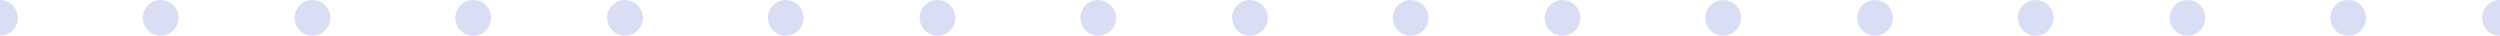
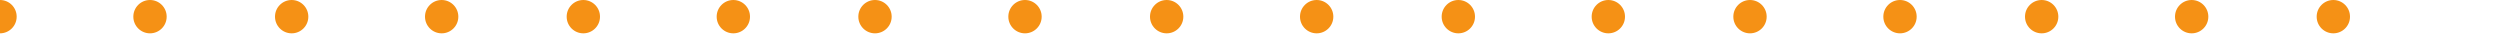
- <svg xmlns="http://www.w3.org/2000/svg" width="280" height="4">
-   <path fill="#495DCF" fill-opacity=".2" fill-rule="evenodd" d="M0 4a2 2 0 1 1 0-4 2 2 0 0 1 0 4zm280 0a2 2 0 1 1 0-4 2 2 0 0 1 0 4zm-17 0a2 2 0 1 1 0-4 2 2 0 0 1 0 4zm-35 0a2 2 0 1 1 0-4 2 2 0 0 1 0 4zm-35 0a2 2 0 1 1 0-4 2 2 0 0 1 0 4zm-35 0a2 2 0 1 1 0-4 2 2 0 0 1 0 4zm-18 0a2 2 0 1 1 0-4 2 2 0 0 1 0 4zm-17 0a2 2 0 1 1 0-4 2 2 0 0 1 0 4zm122 0a2 2 0 1 1 0-4 2 2 0 0 1 0 4zm-35 0a2 2 0 1 1 0-4 2 2 0 0 1 0 4zm-35 0a2 2 0 1 1 0-4 2 2 0 0 1 0 4zm-70 0a2 2 0 1 1 0-4 2 2 0 0 1 0 4zM88 4a2 2 0 1 1 0-4 2 2 0 0 1 0 4zM70 4a2 2 0 1 1 0-4 2 2 0 0 1 0 4zM53 4a2 2 0 1 1 0-4 2 2 0 0 1 0 4zM35 4a2 2 0 1 1 0-4 2 2 0 0 1 0 4zM18 4a2 2 0 1 1 0-4 2 2 0 0 1 0 4z" />
+ <svg xmlns="http://www.w3.org/2000/svg" width="300" height="4">
+   <path fill="#F59115" fill-opacity="1" fill-rule="evenodd" d="M0 4a2 2 0 1 1 0-4 2 2 0 0 1 0 4zm280 0a2 2 0 1 1 0-4 2 2 0 0 1 0 4zm-17 0a2 2 0 1 1 0-4 2 2 0 0 1 0 4zm-35 0a2 2 0 1 1 0-4 2 2 0 0 1 0 4zm-35 0a2 2 0 1 1 0-4 2 2 0 0 1 0 4zm-35 0a2 2 0 1 1 0-4 2 2 0 0 1 0 4zm-18 0a2 2 0 1 1 0-4 2 2 0 0 1 0 4zm-17 0a2 2 0 1 1 0-4 2 2 0 0 1 0 4zm122 0a2 2 0 1 1 0-4 2 2 0 0 1 0 4zm-35 0a2 2 0 1 1 0-4 2 2 0 0 1 0 4zm-35 0a2 2 0 1 1 0-4 2 2 0 0 1 0 4zm-70 0a2 2 0 1 1 0-4 2 2 0 0 1 0 4zM88 4a2 2 0 1 1 0-4 2 2 0 0 1 0 4zM70 4a2 2 0 1 1 0-4 2 2 0 0 1 0 4zM53 4a2 2 0 1 1 0-4 2 2 0 0 1 0 4zM35 4a2 2 0 1 1 0-4 2 2 0 0 1 0 4zM18 4a2 2 0 1 1 0-4 2 2 0 0 1 0 4z" />
</svg>
